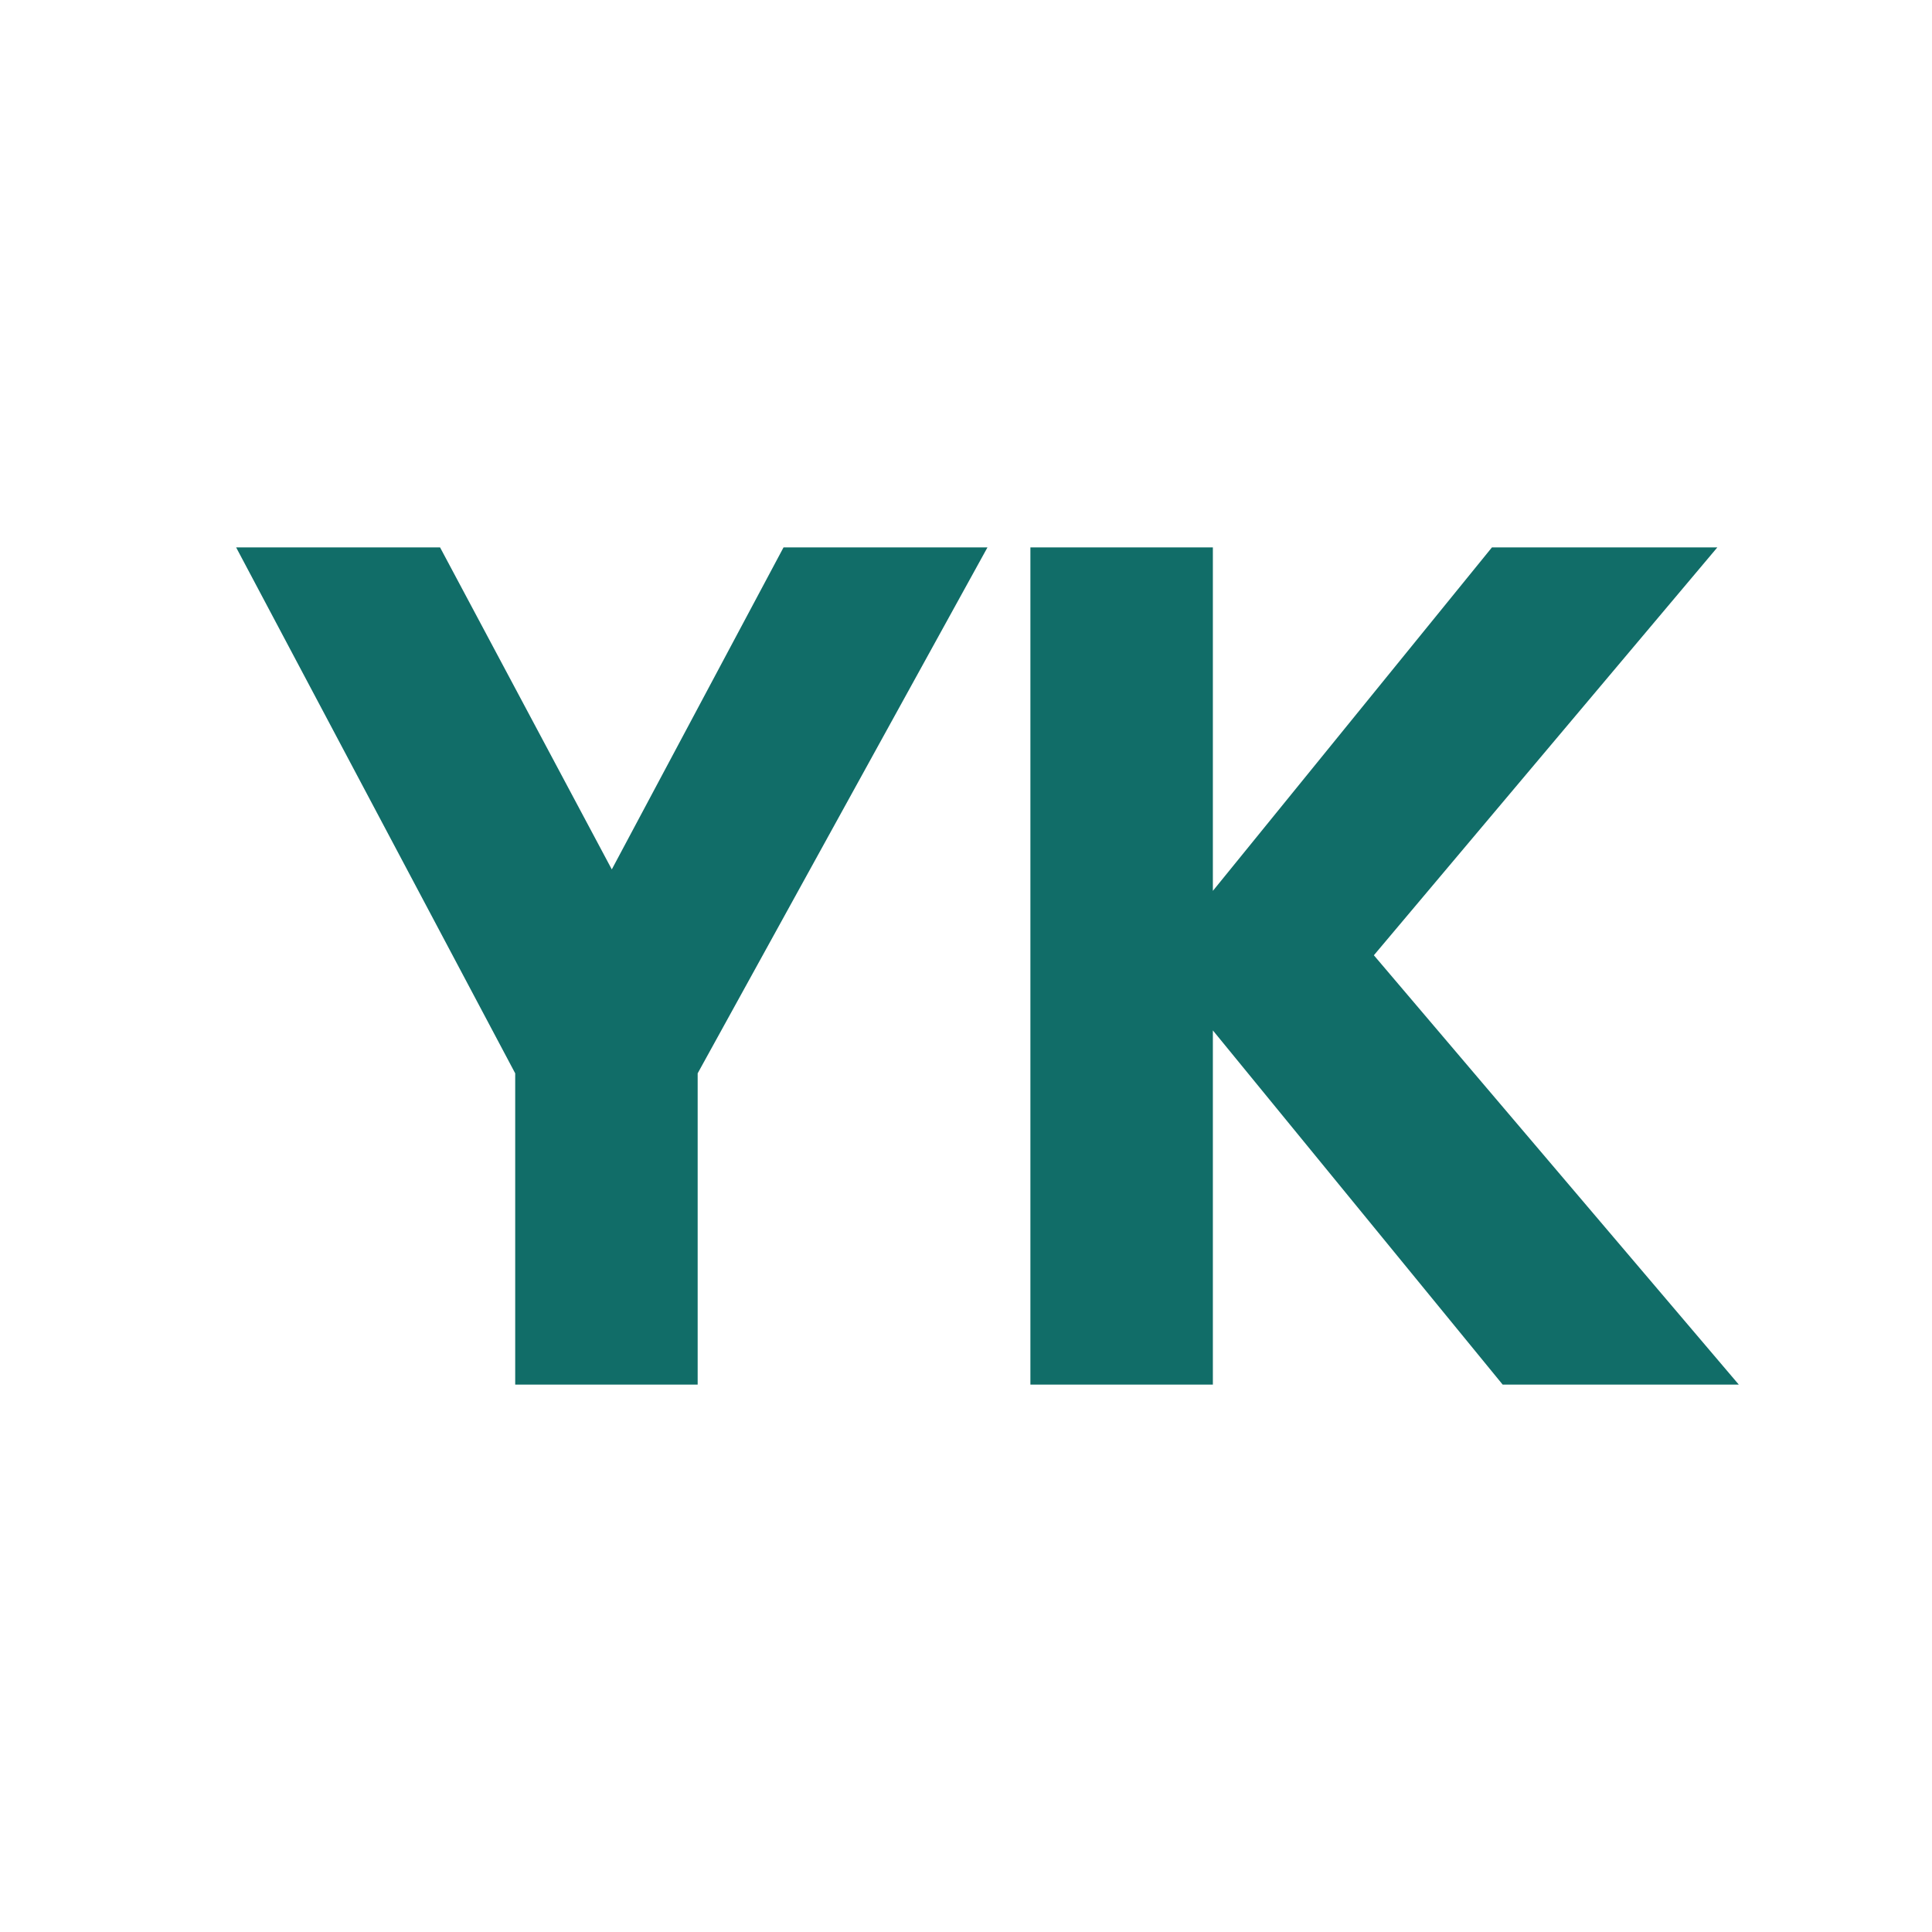
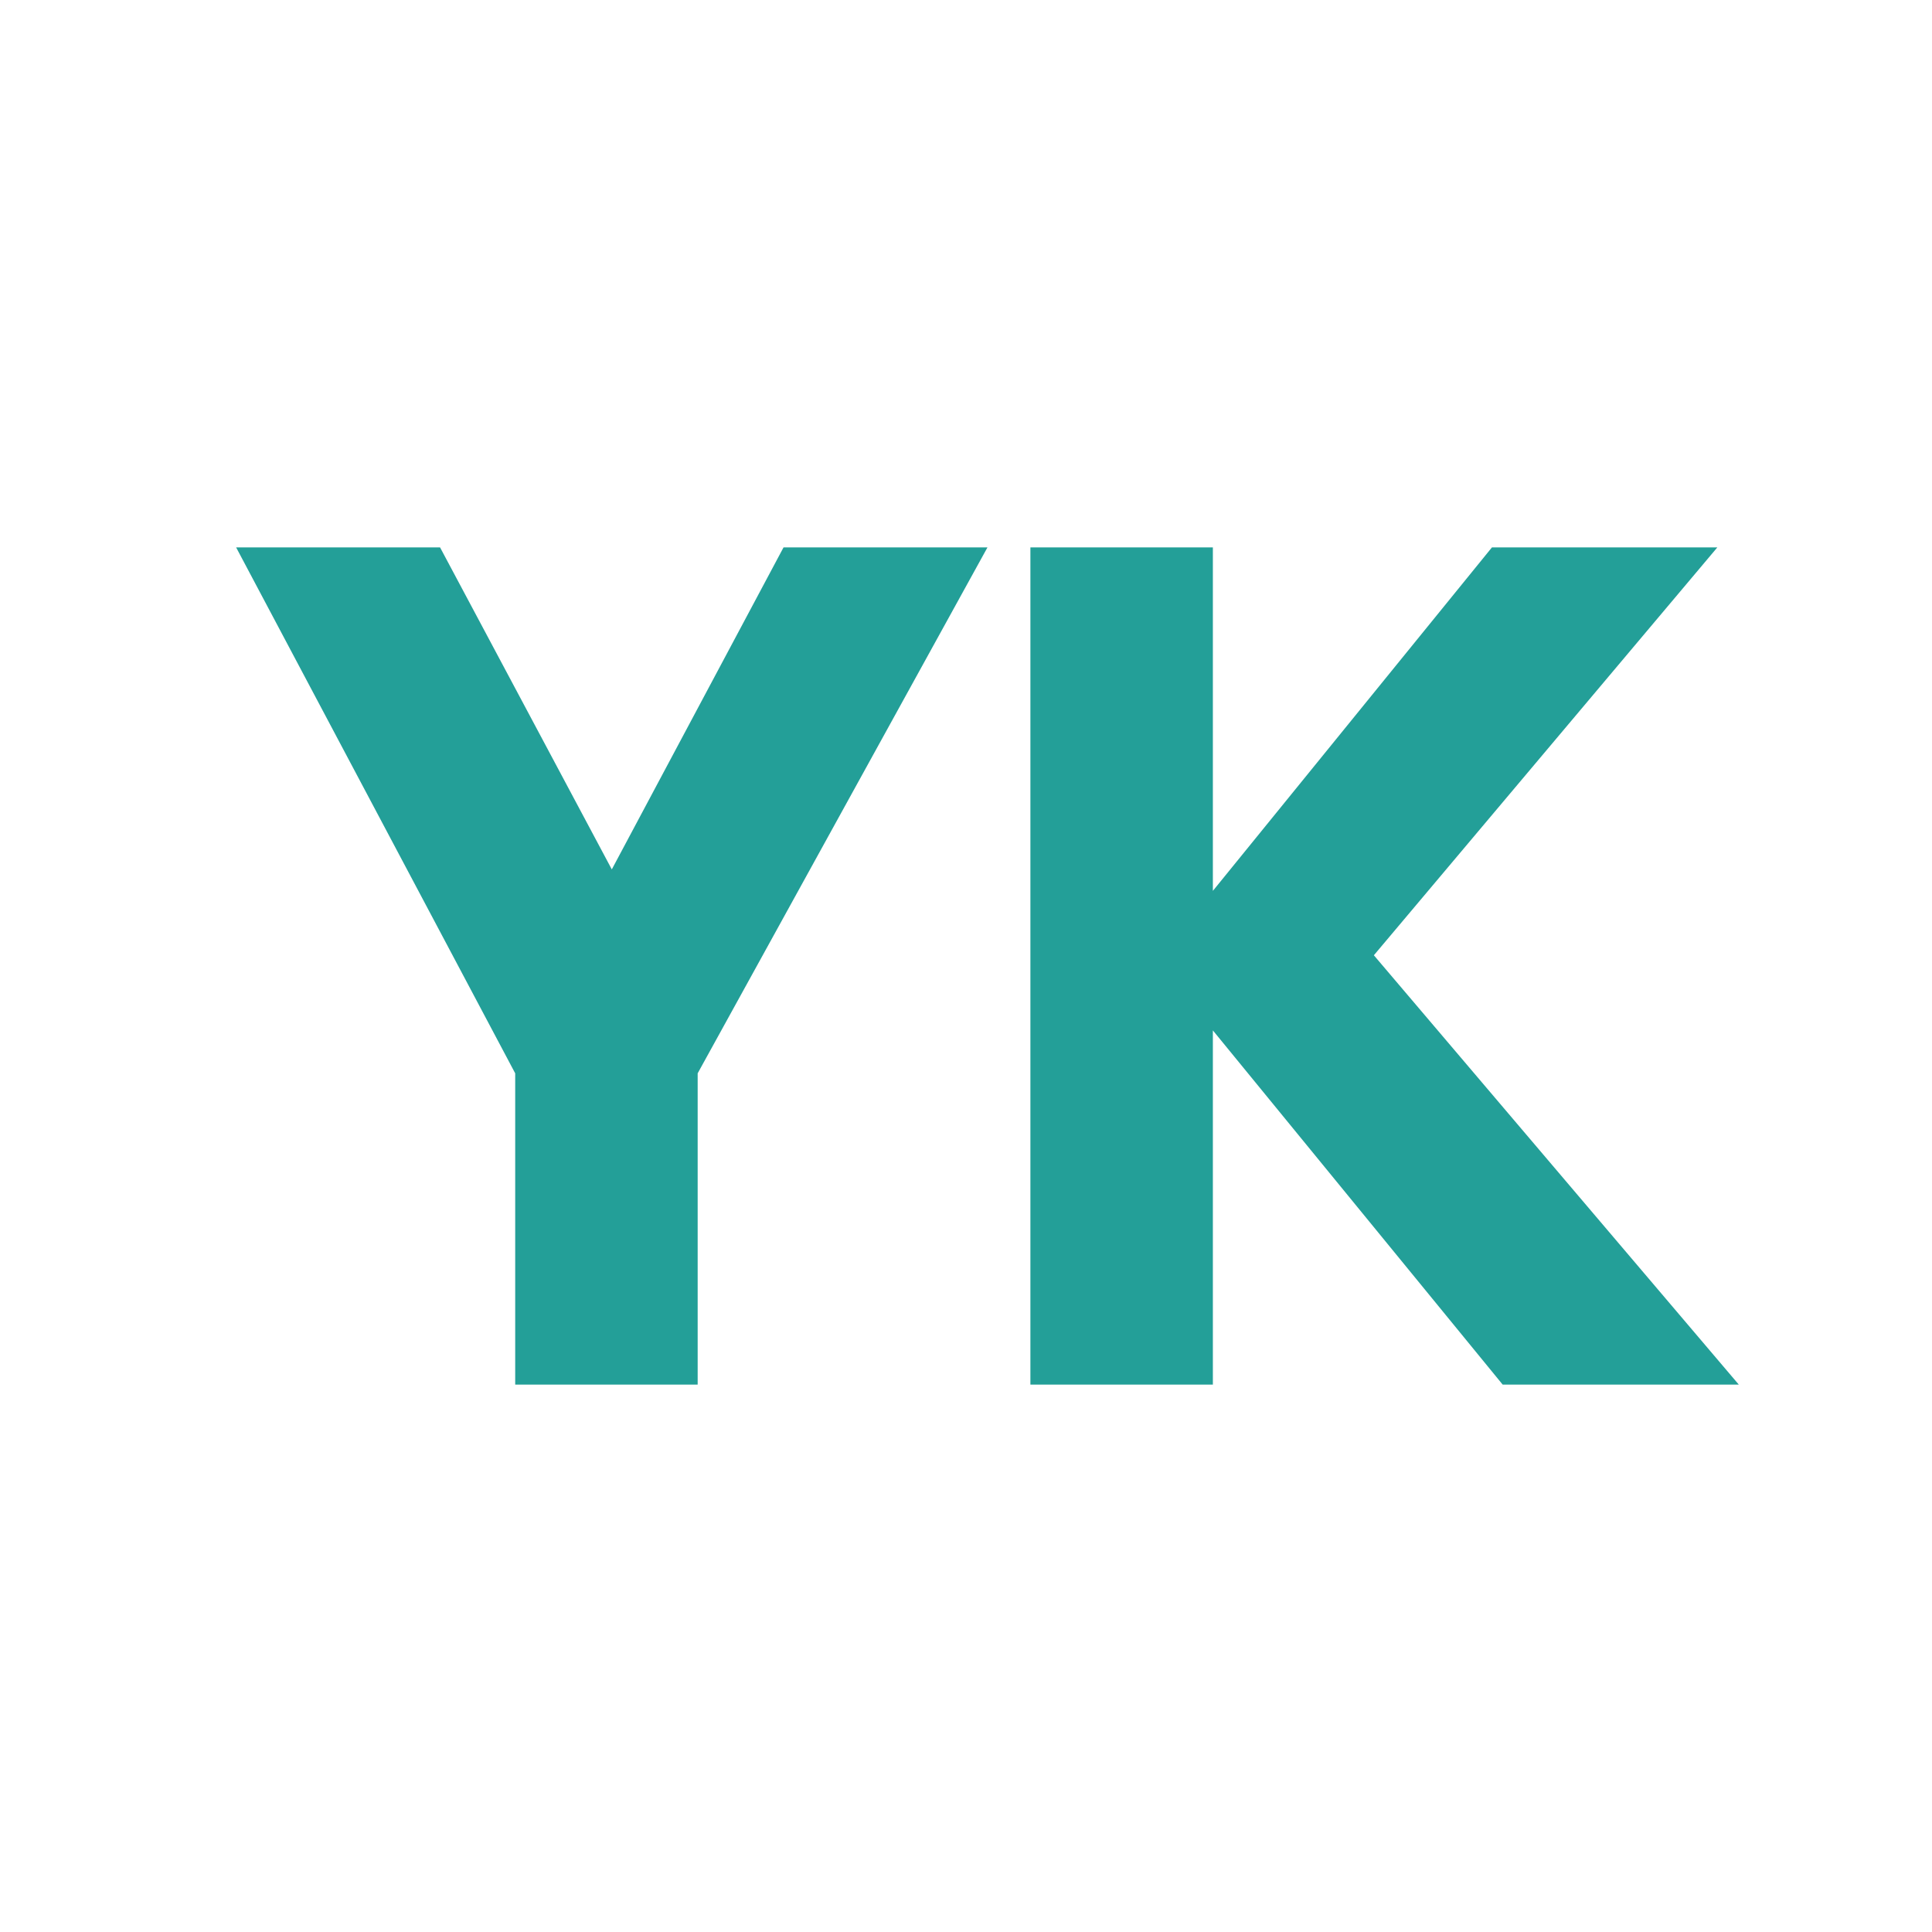
<svg xmlns="http://www.w3.org/2000/svg" viewBox="0 0 180 180">
-   <g fill="#116d68">
+   <g fill="#239f98">
    <path d="M22 51h19l16 30 16-30h19L65 100v29H48v-29Z" />
    <path d="M105 51h17v32l26-32h21l-32 38 34 40h-22l-27-33v33h-17Z" transform="translate(-9)" />
  </g>
</svg>
